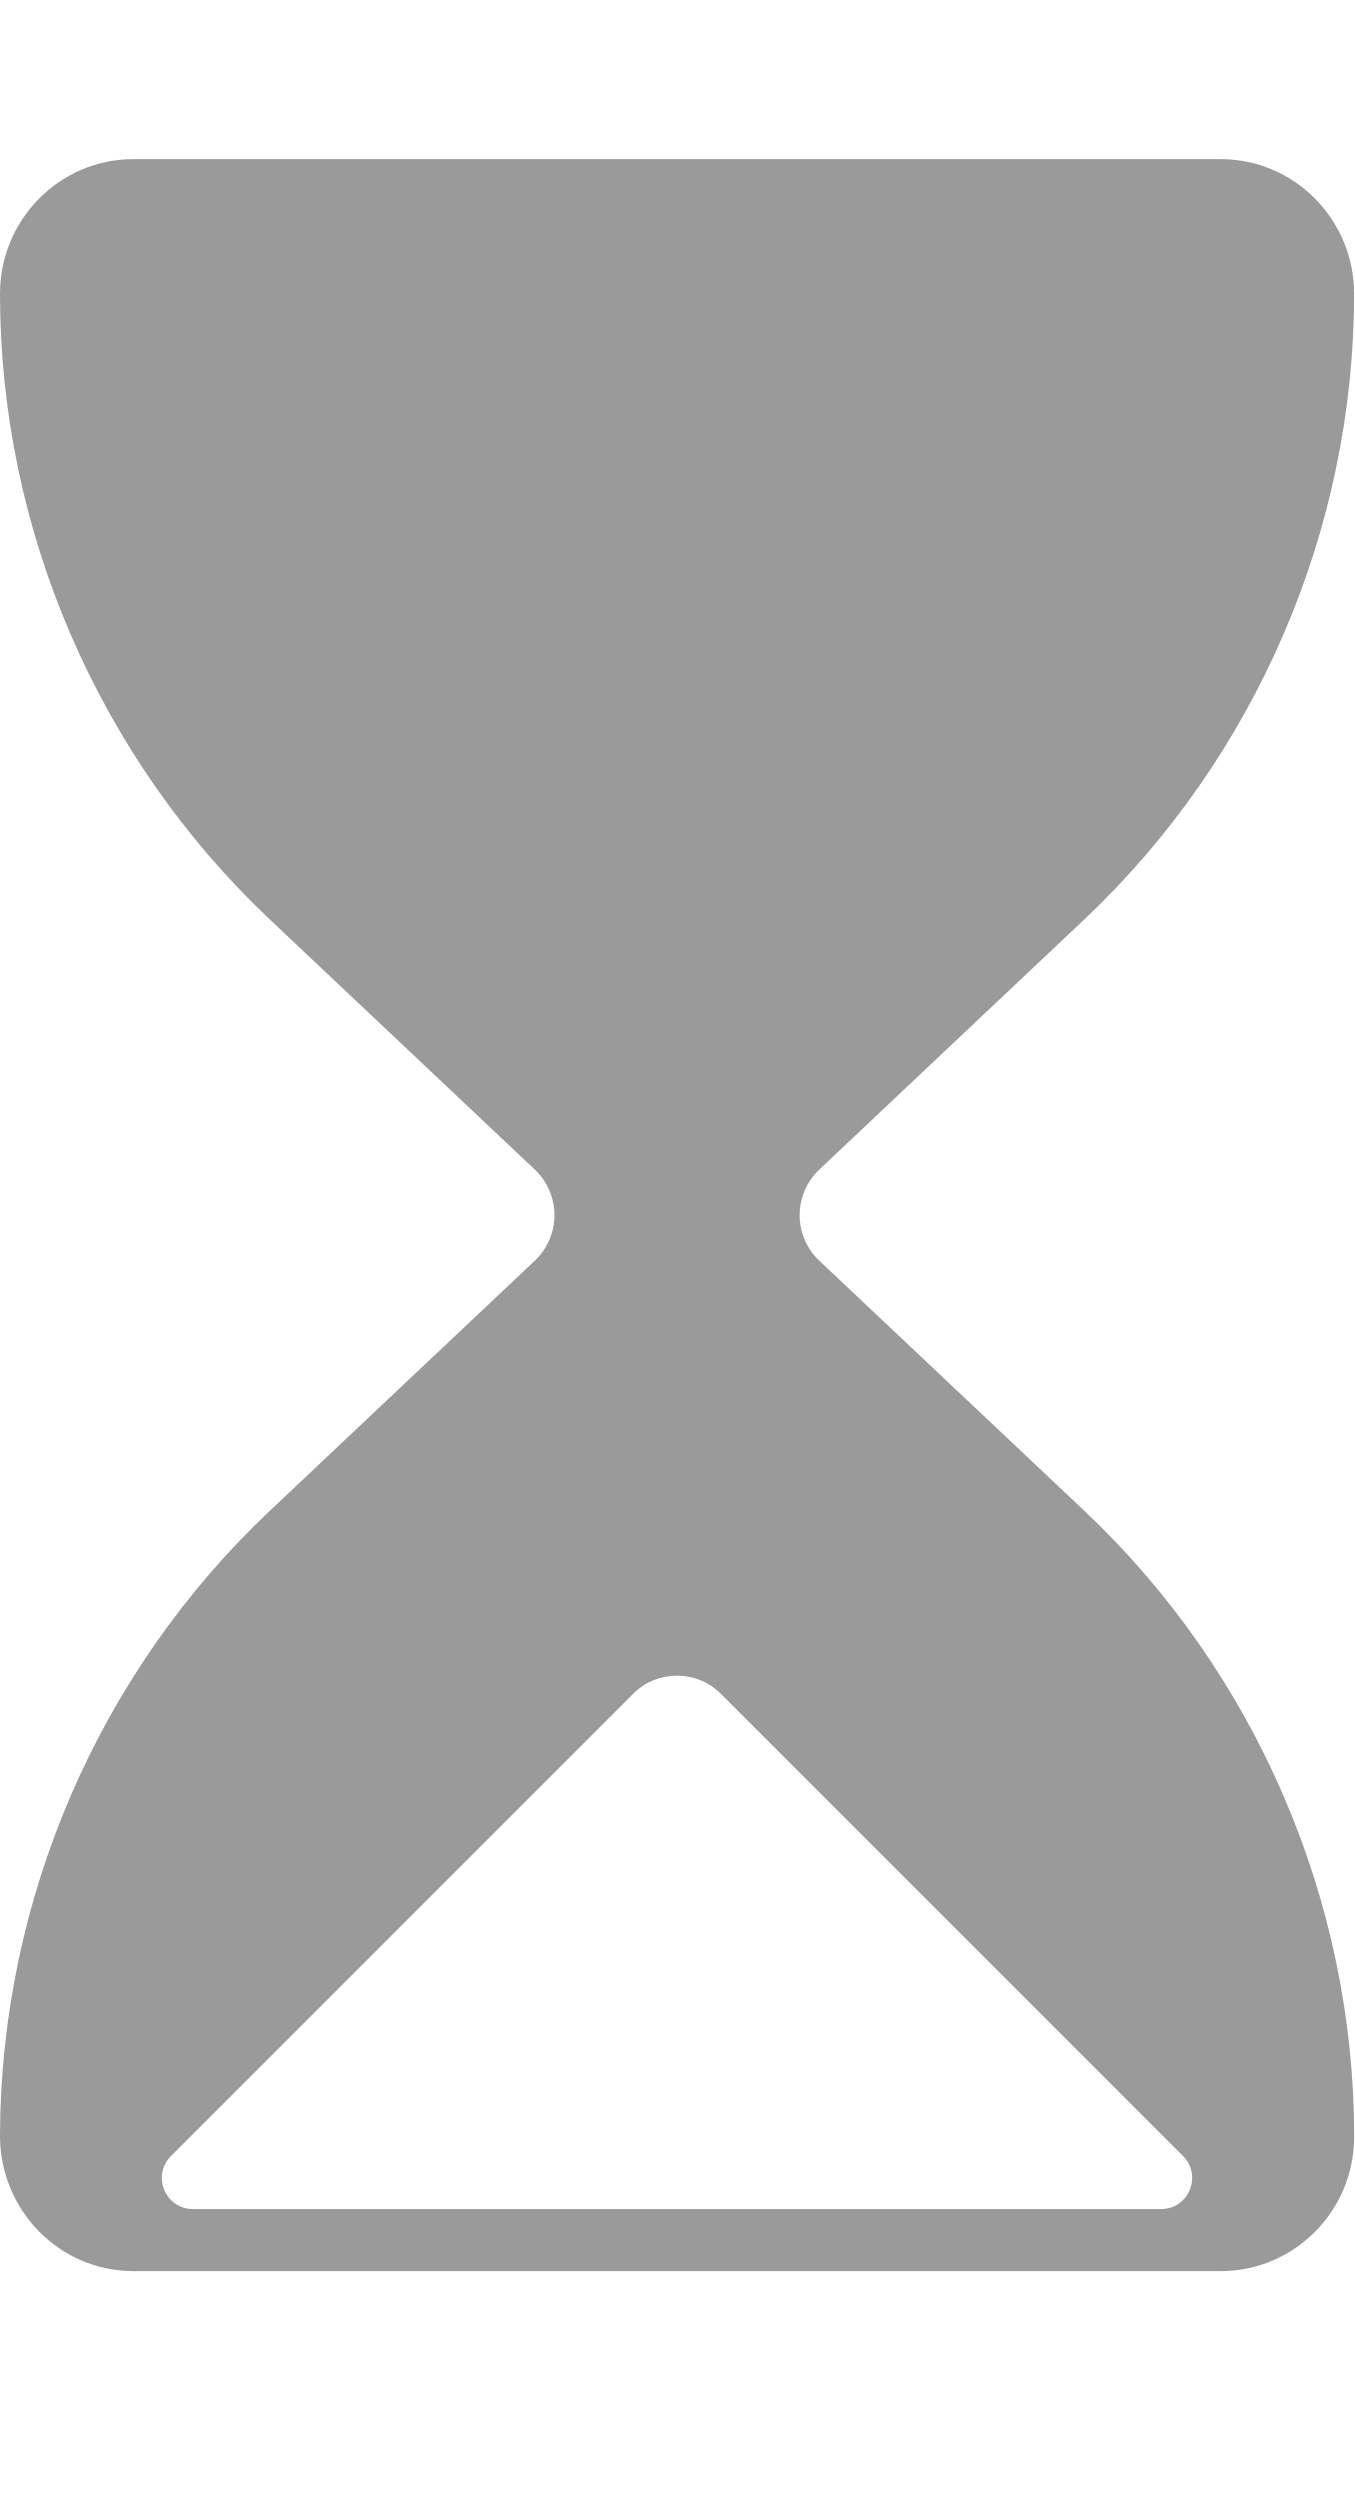
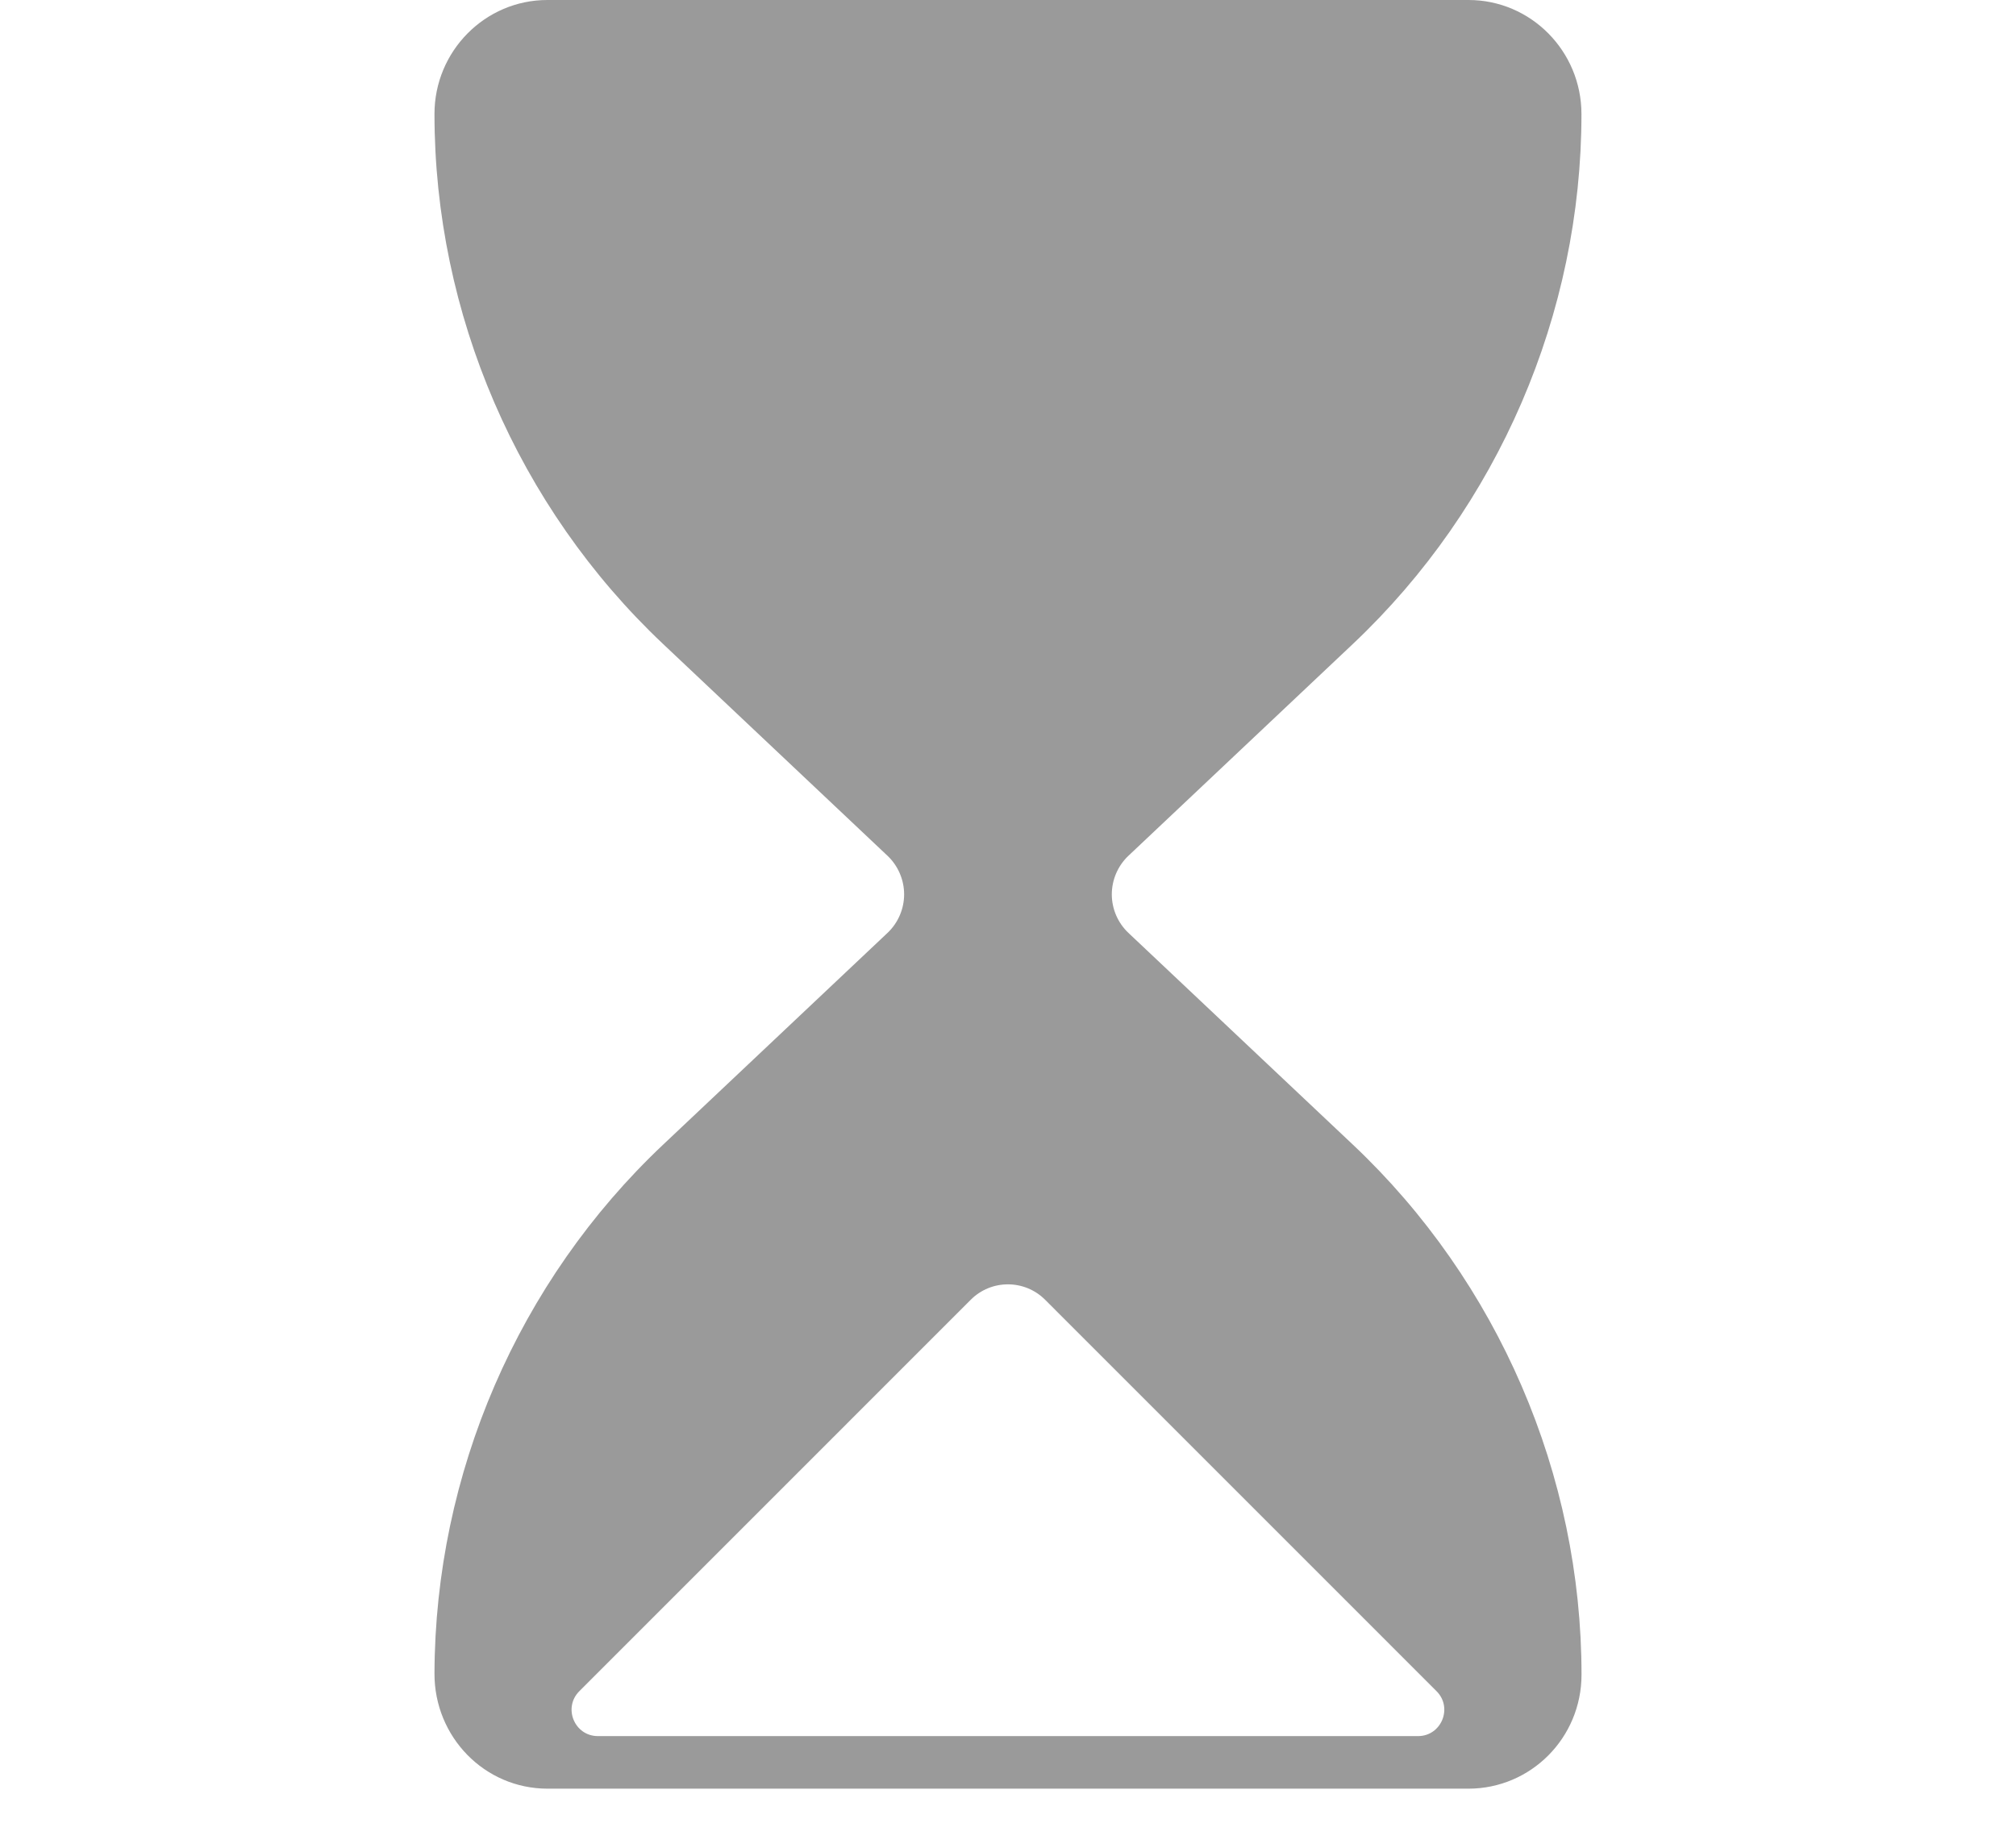
- <svg xmlns="http://www.w3.org/2000/svg" width="13" height="24" viewBox="0 0 18 29" fill="none">
+ <svg xmlns="http://www.w3.org/2000/svg" width="24" height="22" viewBox="0 0 18 29" fill="none">
  <path d="M14.413 17.966C16.693 20.118 18 23.149 18 26.283C18 27.277 17.203 28.073 16.225 28.073H1.775C0.783 28.073 -0.003 27.258 1.03696e-05 26.266C0.009 23.129 1.315 20.11 3.587 17.966L7.11 14.641C7.275 14.485 7.37 14.265 7.37 14.037C7.37 13.809 7.275 13.588 7.11 13.432L3.587 10.107C1.307 7.955 1.03696e-05 4.924 1.03696e-05 1.79C-0.001 0.803 0.794 0 1.771 0H16.227C17.205 0 17.999 0.803 17.999 1.79C17.999 4.924 16.692 7.955 14.412 10.107L10.889 13.432C10.724 13.588 10.629 13.809 10.629 14.037C10.629 14.265 10.724 14.485 10.889 14.641L14.413 17.966ZM15.725 26.543L9.583 20.4C9.26 20.077 8.737 20.077 8.415 20.4L2.273 26.543C2.013 26.803 2.197 27.248 2.565 27.248H15.434C15.801 27.248 15.985 26.803 15.725 26.543Z" fill="#9A9A9A" />
</svg>
